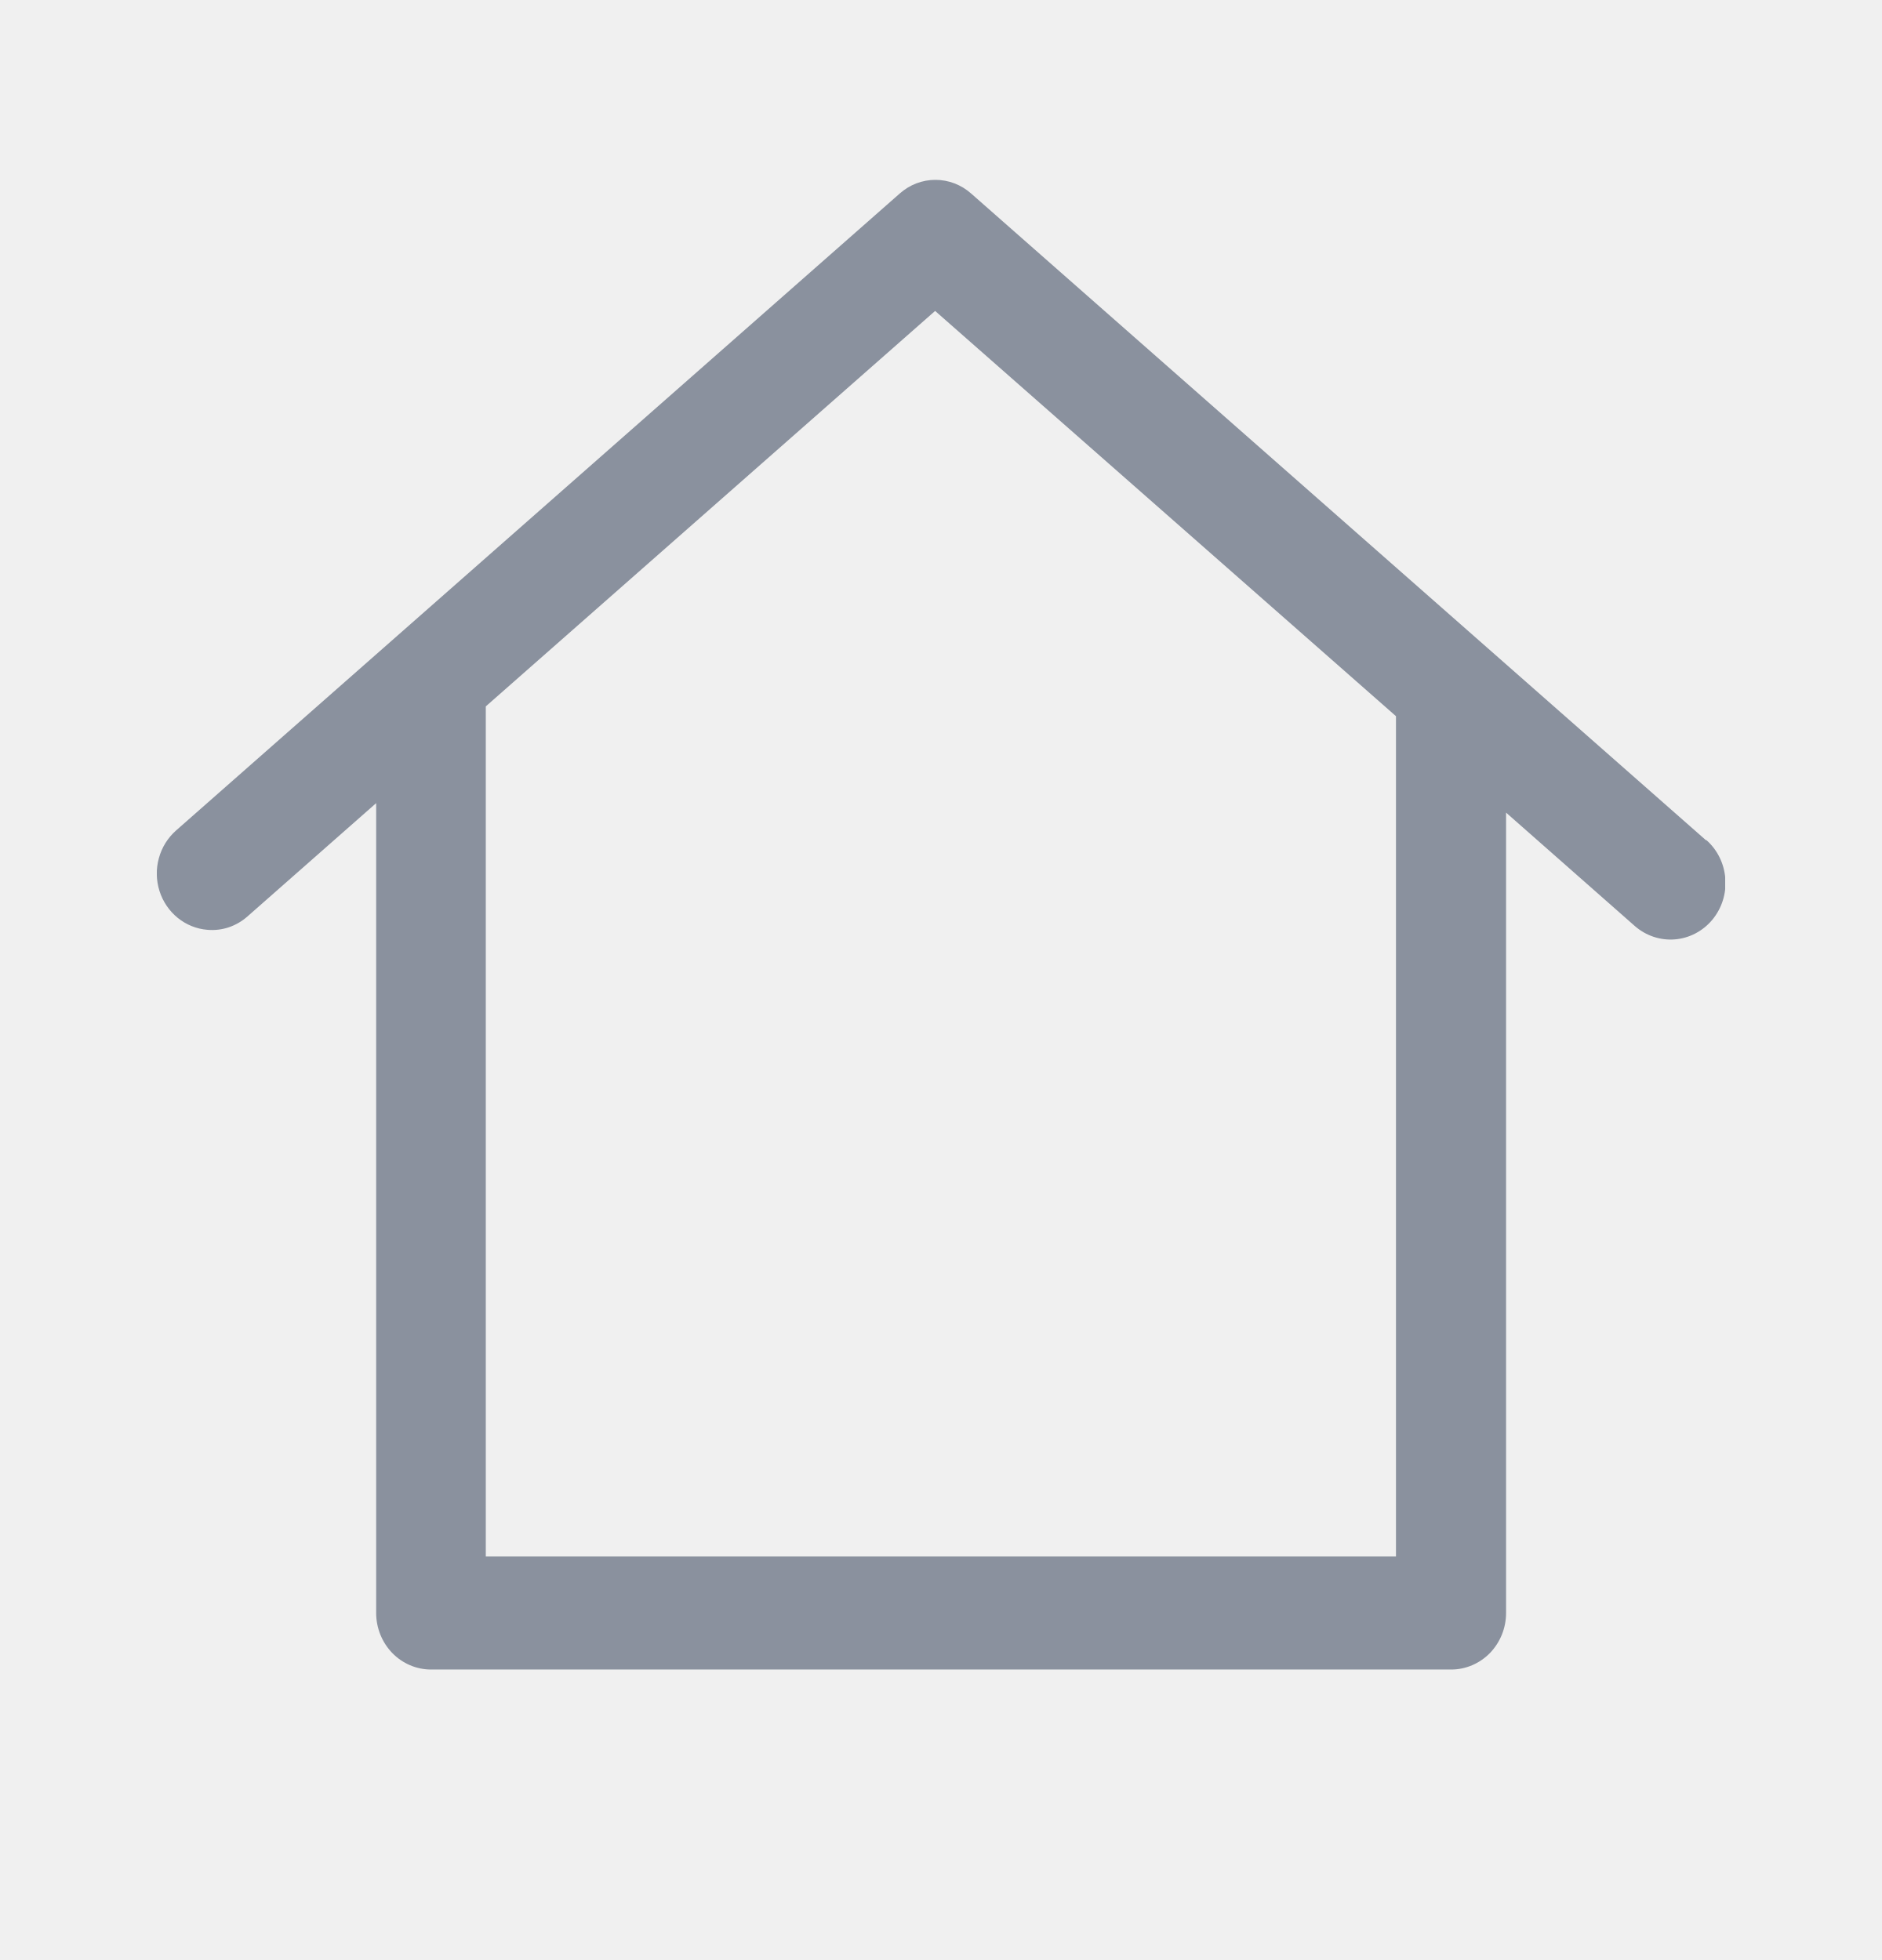
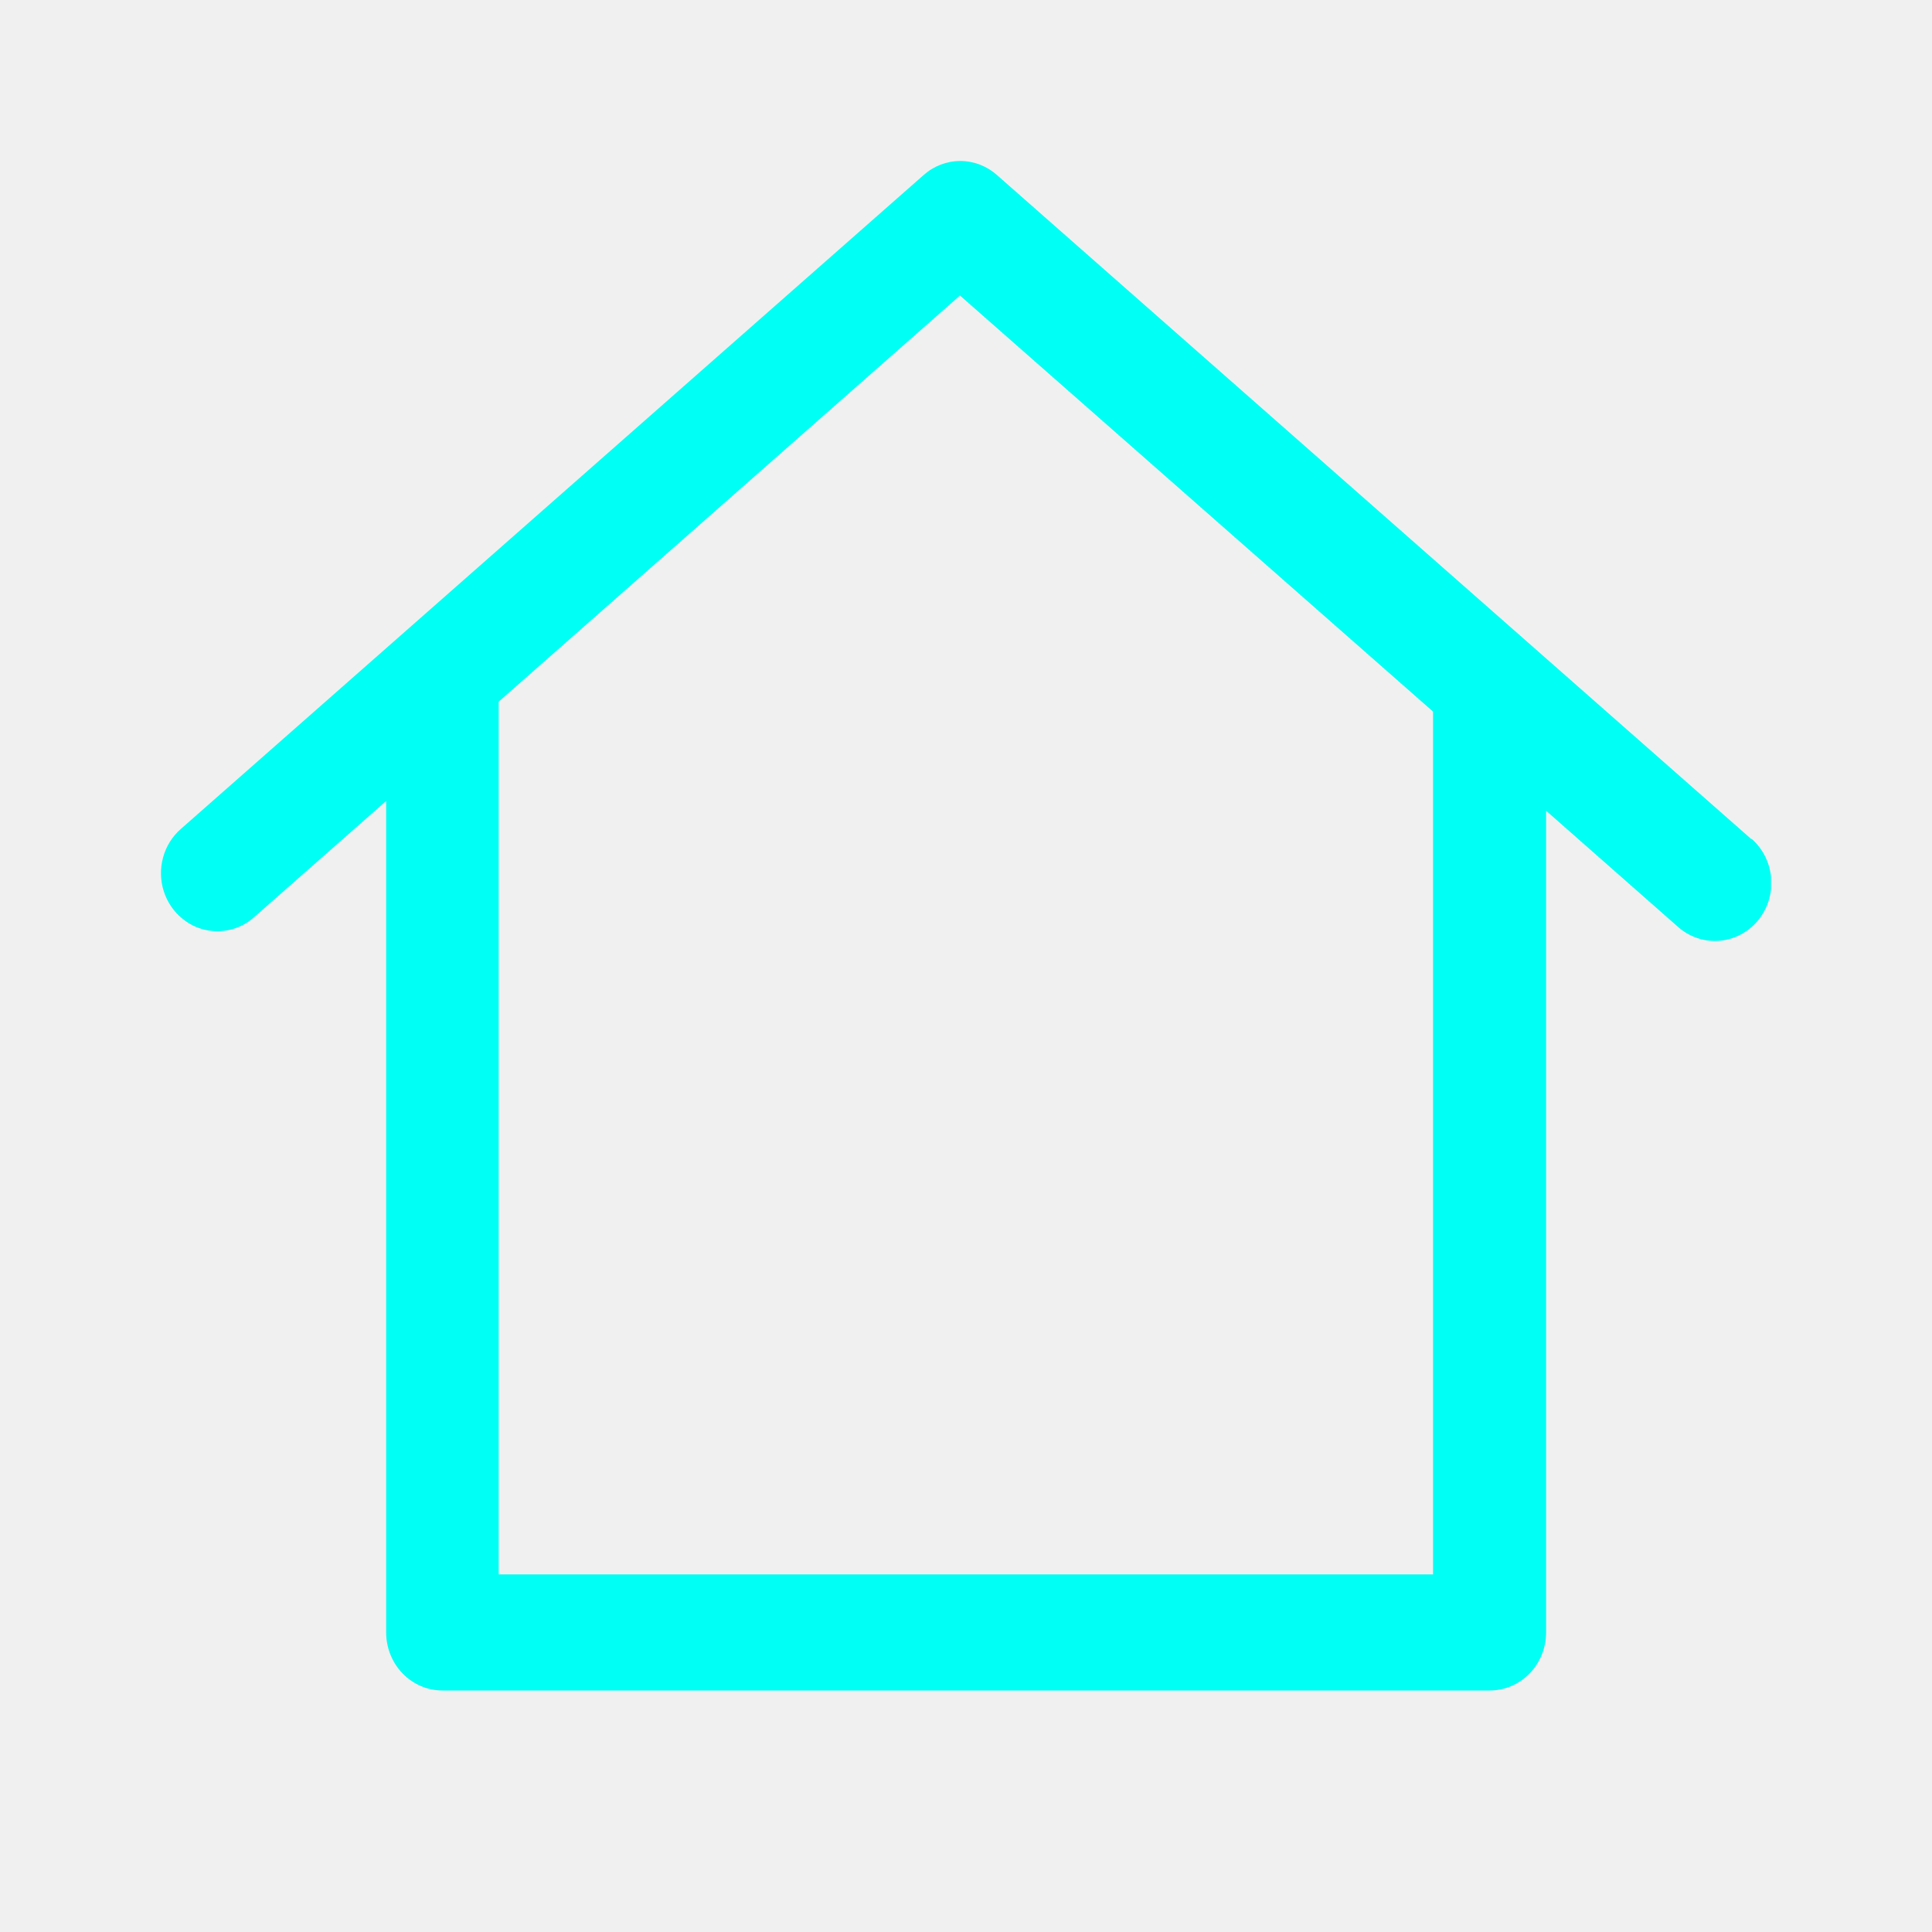
- <svg xmlns="http://www.w3.org/2000/svg" width="24" height="25" viewBox="0 0 24 25" fill="none">
-   <g clip-path="url(#clip0_625_8075)">
-     <path d="M21.756 10.718L12.385 2.469C12.258 2.356 12.096 2.294 11.929 2.294C11.761 2.294 11.6 2.356 11.473 2.469L2.245 10.593C2.14 10.686 2.063 10.809 2.026 10.946C1.988 11.083 1.991 11.229 2.034 11.365C2.077 11.5 2.158 11.62 2.267 11.708C2.376 11.796 2.507 11.849 2.646 11.86C2.737 11.868 2.83 11.857 2.917 11.828C3.005 11.798 3.086 11.751 3.155 11.69L4.797 10.244V20.574C4.797 20.765 4.871 20.948 5.002 21.084C5.133 21.219 5.311 21.295 5.497 21.295H18.506C18.691 21.295 18.869 21.219 19.001 21.084C19.132 20.948 19.206 20.765 19.206 20.574V10.365L20.847 11.811C20.989 11.935 21.172 11.997 21.358 11.982C21.543 11.967 21.715 11.877 21.836 11.732C21.957 11.586 22.017 11.398 22.002 11.207C21.988 11.016 21.901 10.839 21.759 10.714L21.756 10.718ZM17.802 9.135V19.853H6.195V9.01L11.925 3.966L17.802 9.135Z" fill="#8A919E" />
+ <svg xmlns="http://www.w3.org/2000/svg" width="24" height="24" viewBox="0 0 24 24" fill="none">
+   <g clip-path="url(#clip0_9374_30861)">
+     <path d="M21.756 10.424L12.385 2.175C12.258 2.062 12.096 2 11.929 2C11.761 2 11.6 2.062 11.473 2.175L2.245 10.299C2.14 10.391 2.063 10.514 2.026 10.651C1.988 10.789 1.991 10.934 2.034 11.07C2.077 11.206 2.158 11.325 2.267 11.413C2.375 11.502 2.507 11.555 2.646 11.566C2.737 11.573 2.83 11.562 2.917 11.533C3.005 11.504 3.086 11.457 3.155 11.395L4.797 9.95V20.279C4.797 20.47 4.871 20.654 5.002 20.789C5.133 20.924 5.311 21 5.497 21H18.506C18.691 21 18.869 20.924 19.001 20.789C19.132 20.654 19.206 20.47 19.206 20.279V10.071L20.847 11.516C20.988 11.64 21.172 11.702 21.357 11.687C21.543 11.672 21.715 11.582 21.836 11.437C21.957 11.292 22.017 11.103 22.002 10.912C21.988 10.721 21.9 10.544 21.759 10.42L21.756 10.424ZM17.802 8.84V19.558H6.195V8.716L11.925 3.671L17.802 8.84Z" fill="#00FFF4" />
  </g>
  <defs>
-     <clipPath id="clip0_625_8075">
-       <rect width="20" height="19" fill="white" transform="translate(2.00006 2.29468)" />
+     <clipPath id="clip0_9374_30861">
+       <rect width="20" height="19" fill="white" transform="translate(2 2)" />
    </clipPath>
  </defs>
</svg>
